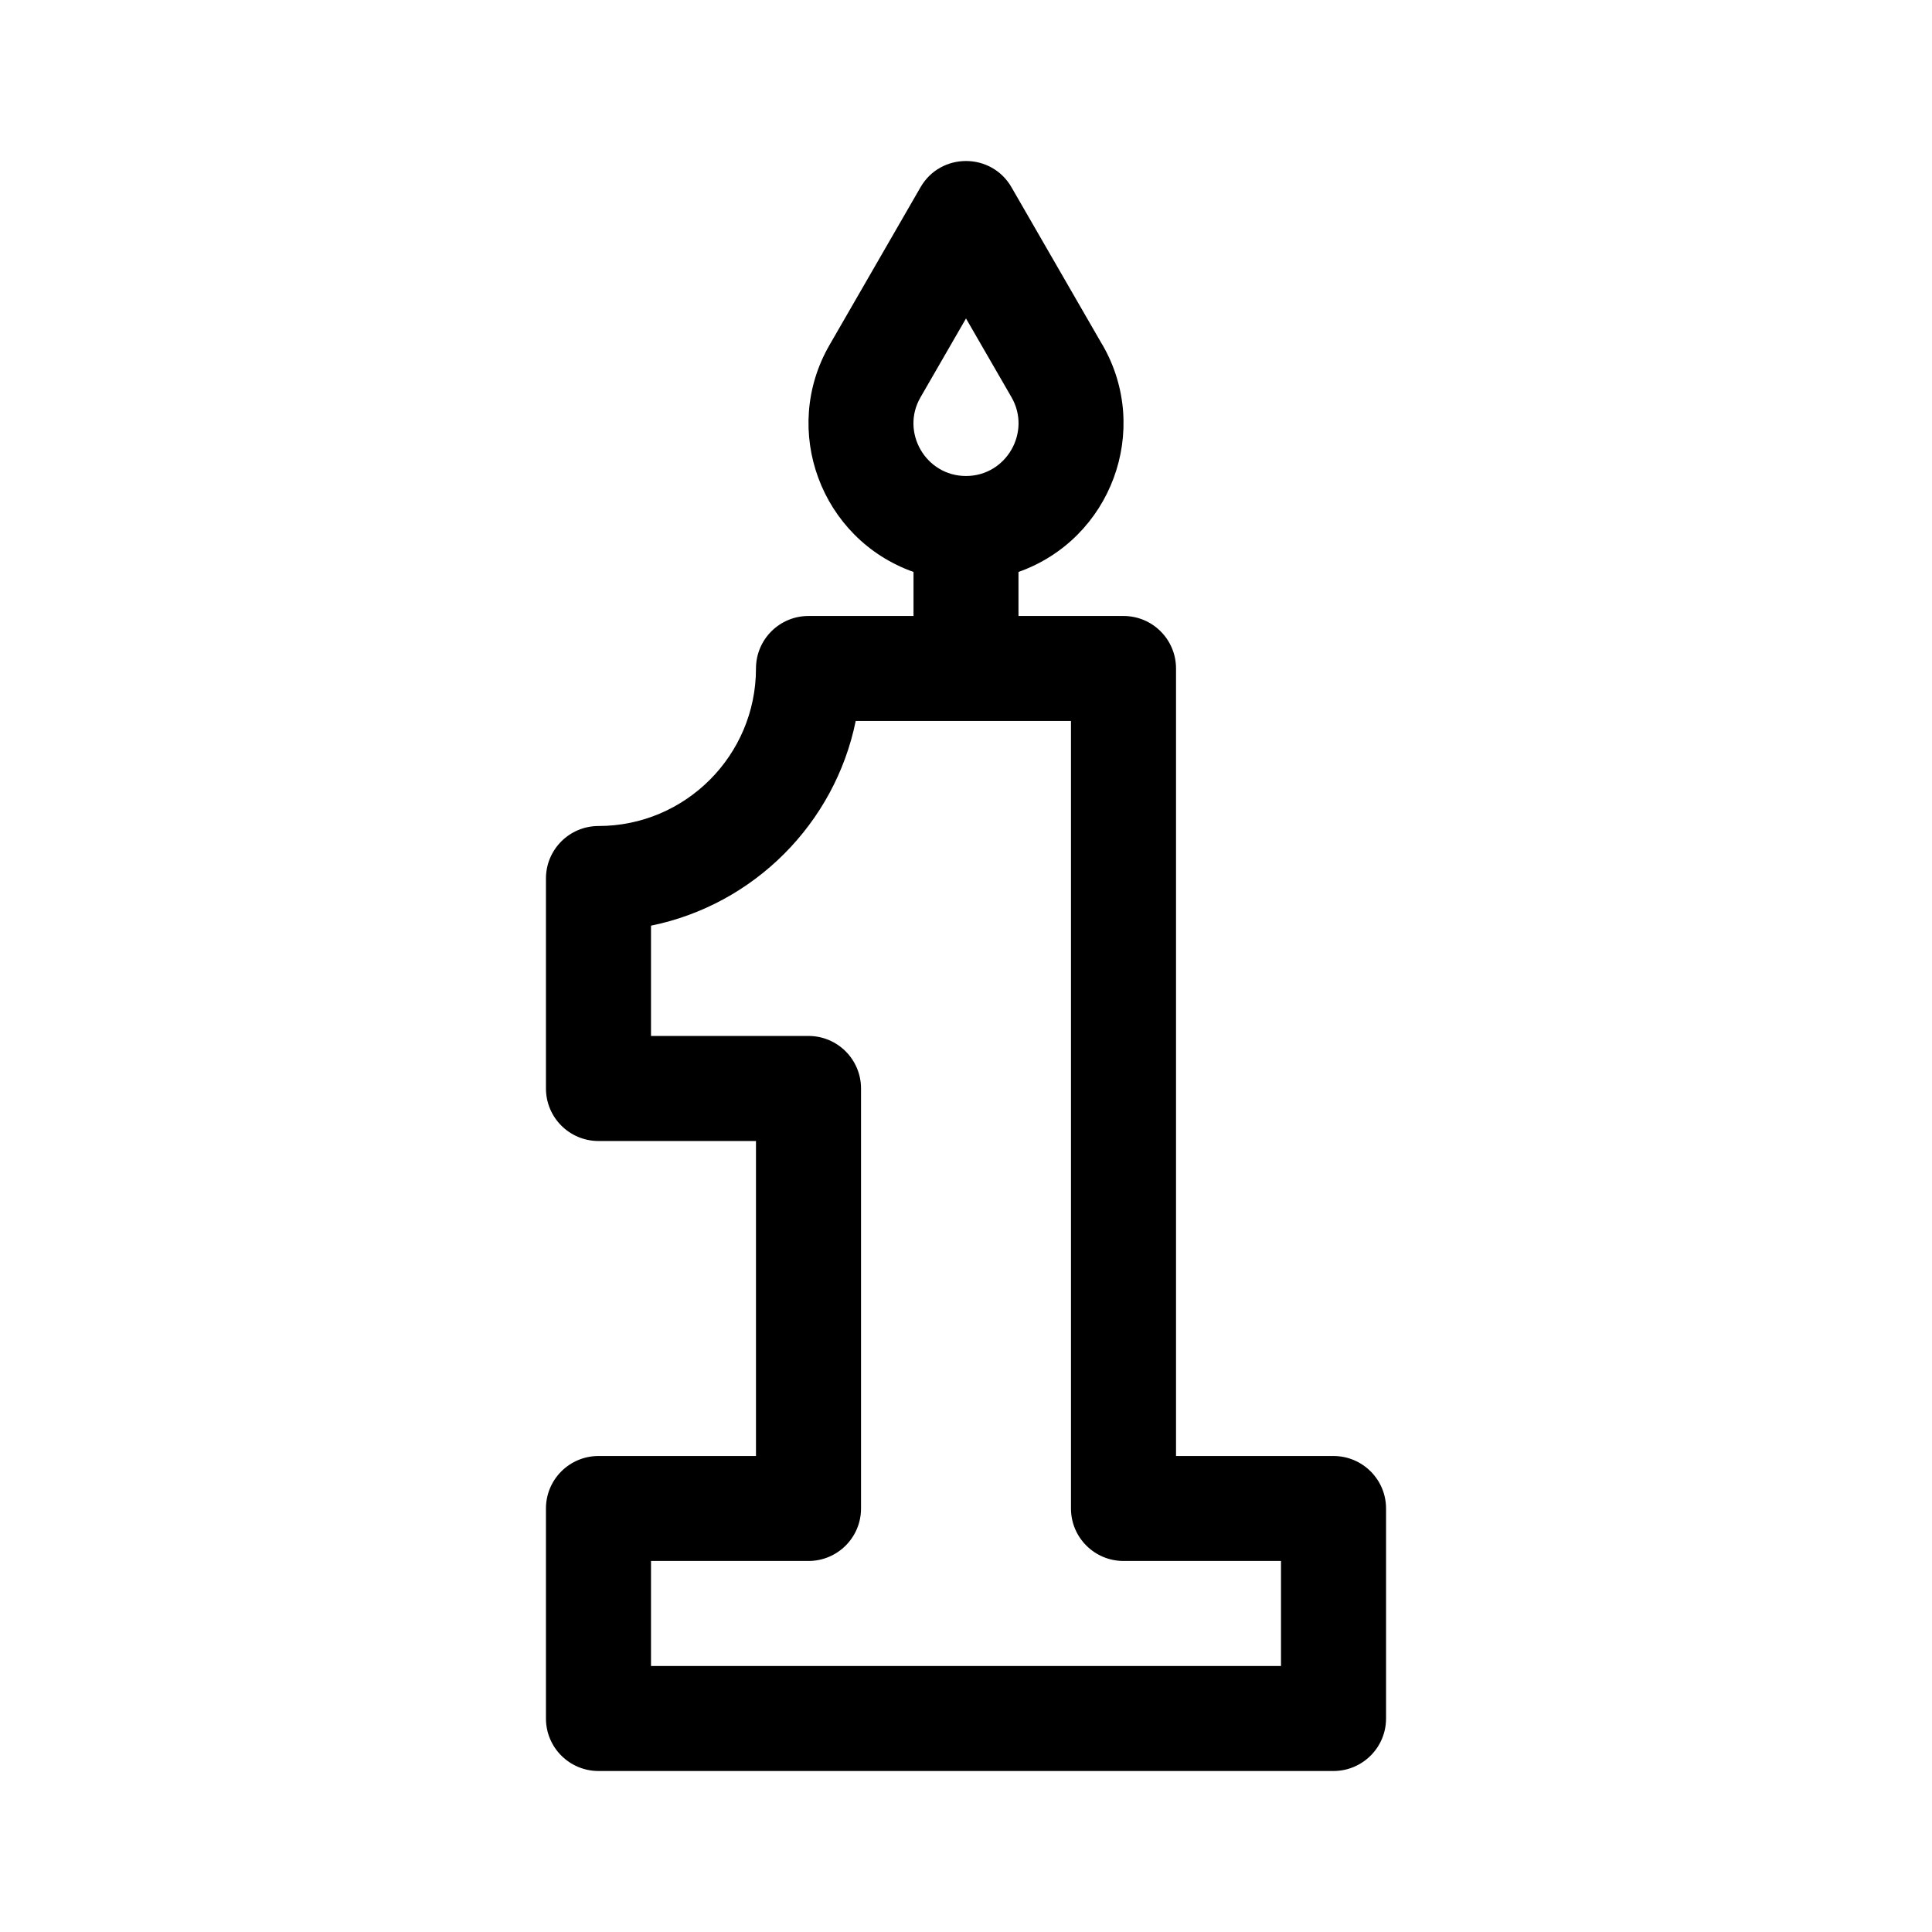
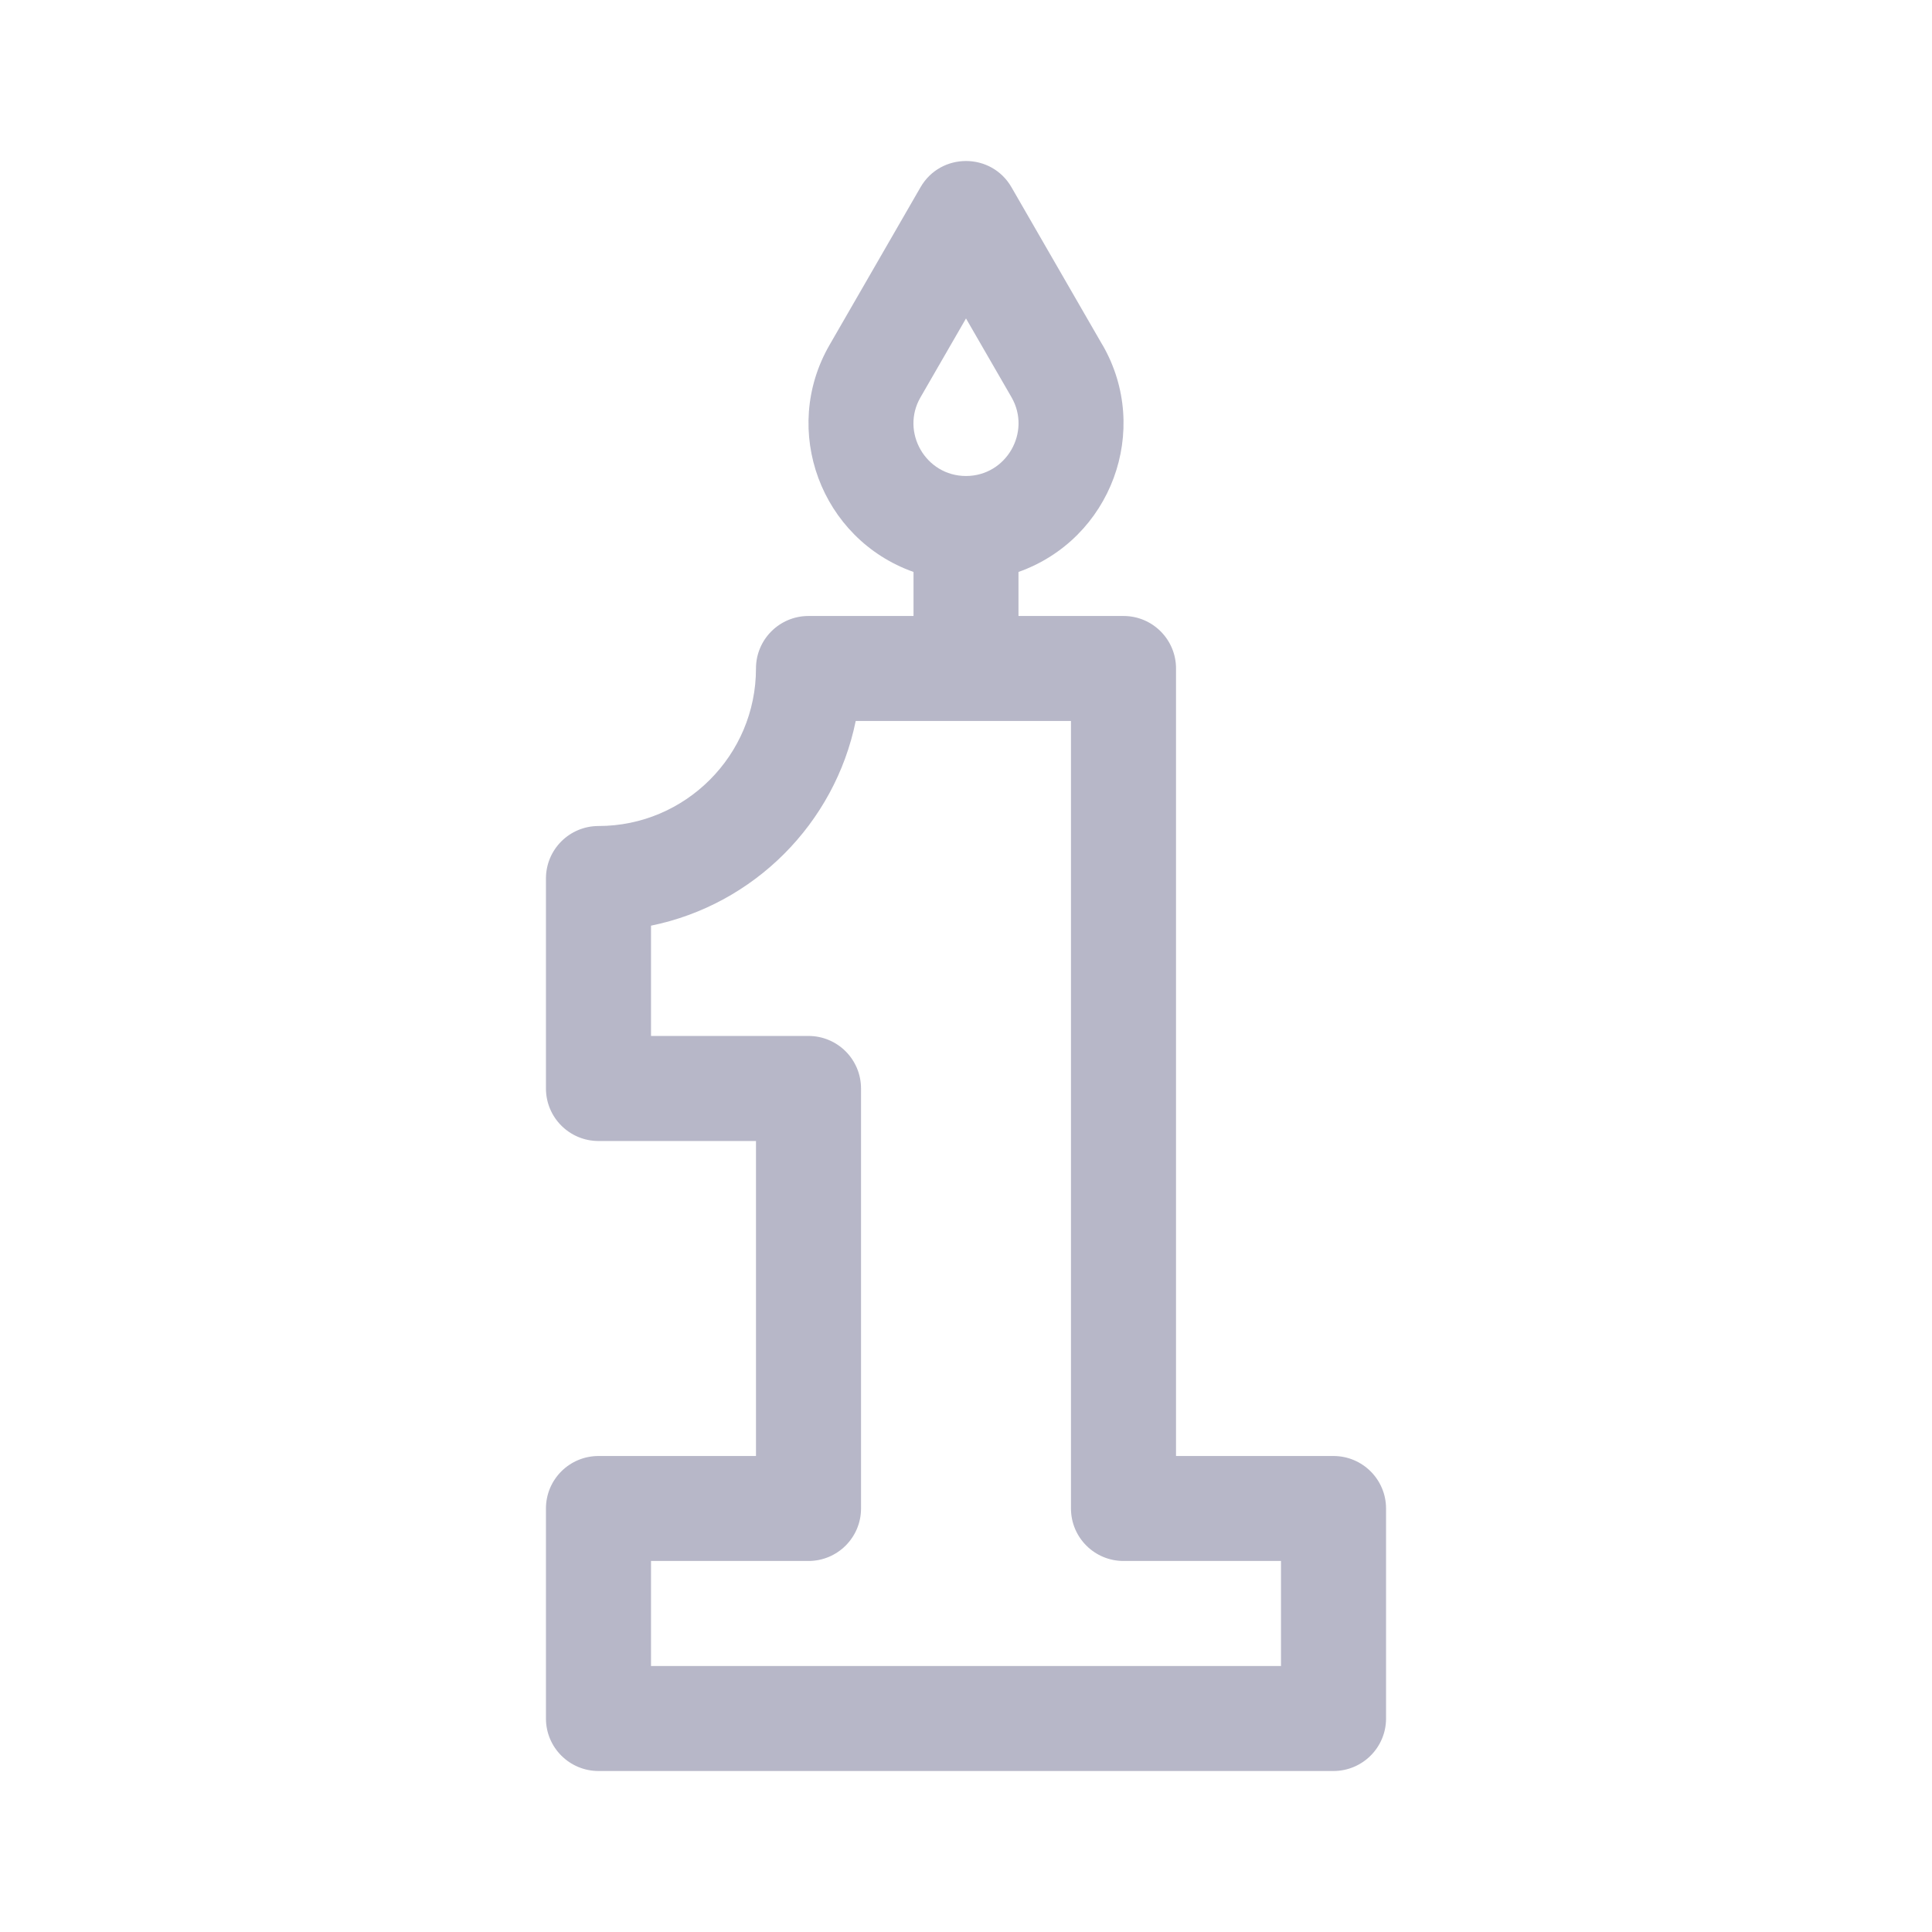
<svg xmlns="http://www.w3.org/2000/svg" width="24" height="24" viewBox="0 0 24 24" fill="none">
-   <path d="M16.565 18.087H14.609V8.304C14.609 7.944 14.317 7.652 13.957 7.652H12.652V7.105C13.804 6.696 14.305 5.342 13.696 4.285C13.696 4.285 13.696 4.285 13.695 4.285L12.565 2.326C12.314 1.891 11.685 1.892 11.435 2.326L10.305 4.285C9.694 5.343 10.198 6.697 11.348 7.105V7.652H10.043C9.683 7.652 9.391 7.944 9.391 8.304C9.391 9.383 8.514 10.261 7.435 10.261C7.074 10.261 6.782 10.553 6.782 10.913V13.521C6.782 13.882 7.074 14.174 7.435 14.174H9.391V18.087H7.435C7.074 18.087 6.782 18.379 6.782 18.739V21.348C6.782 21.708 7.074 22 7.435 22H16.565C16.925 22 17.218 21.708 17.218 21.348V18.739C17.218 18.379 16.925 18.087 16.565 18.087ZM11.434 4.937L12 3.956L12.566 4.936C12.814 5.368 12.501 5.913 12 5.913C11.498 5.913 11.186 5.367 11.434 4.937ZM15.913 20.696H8.087V19.391H10.043C10.404 19.391 10.696 19.099 10.696 18.739V13.522C10.696 13.161 10.404 12.869 10.043 12.869H8.087V11.499C9.363 11.239 10.37 10.232 10.63 8.956H13.304V18.739C13.304 19.099 13.596 19.391 13.957 19.391H15.913V20.696Z" fill="black" />
+   <path d="M16.565 18.087H14.609V8.304C14.609 7.944 14.317 7.652 13.957 7.652H12.652V7.105C13.804 6.696 14.305 5.342 13.696 4.285C13.696 4.285 13.696 4.285 13.695 4.285L12.565 2.326C12.314 1.891 11.685 1.892 11.435 2.326L10.305 4.285C9.694 5.343 10.198 6.697 11.348 7.105V7.652H10.043C9.683 7.652 9.391 7.944 9.391 8.304C9.391 9.383 8.514 10.261 7.435 10.261C7.074 10.261 6.782 10.553 6.782 10.913V13.521C6.782 13.882 7.074 14.174 7.435 14.174H9.391V18.087H7.435C7.074 18.087 6.782 18.379 6.782 18.739V21.348C6.782 21.708 7.074 22 7.435 22H16.565C16.925 22 17.218 21.708 17.218 21.348V18.739C17.218 18.379 16.925 18.087 16.565 18.087ZM11.434 4.937L12 3.956L12.566 4.936C12.814 5.368 12.501 5.913 12 5.913C11.498 5.913 11.186 5.367 11.434 4.937ZM15.913 20.696H8.087V19.391H10.043C10.404 19.391 10.696 19.099 10.696 18.739V13.522C10.696 13.161 10.404 12.869 10.043 12.869H8.087V11.499C9.363 11.239 10.37 10.232 10.63 8.956H13.304V18.739C13.304 19.099 13.596 19.391 13.957 19.391H15.913V20.696Z" fill="#B7B7C8" />
</svg>
